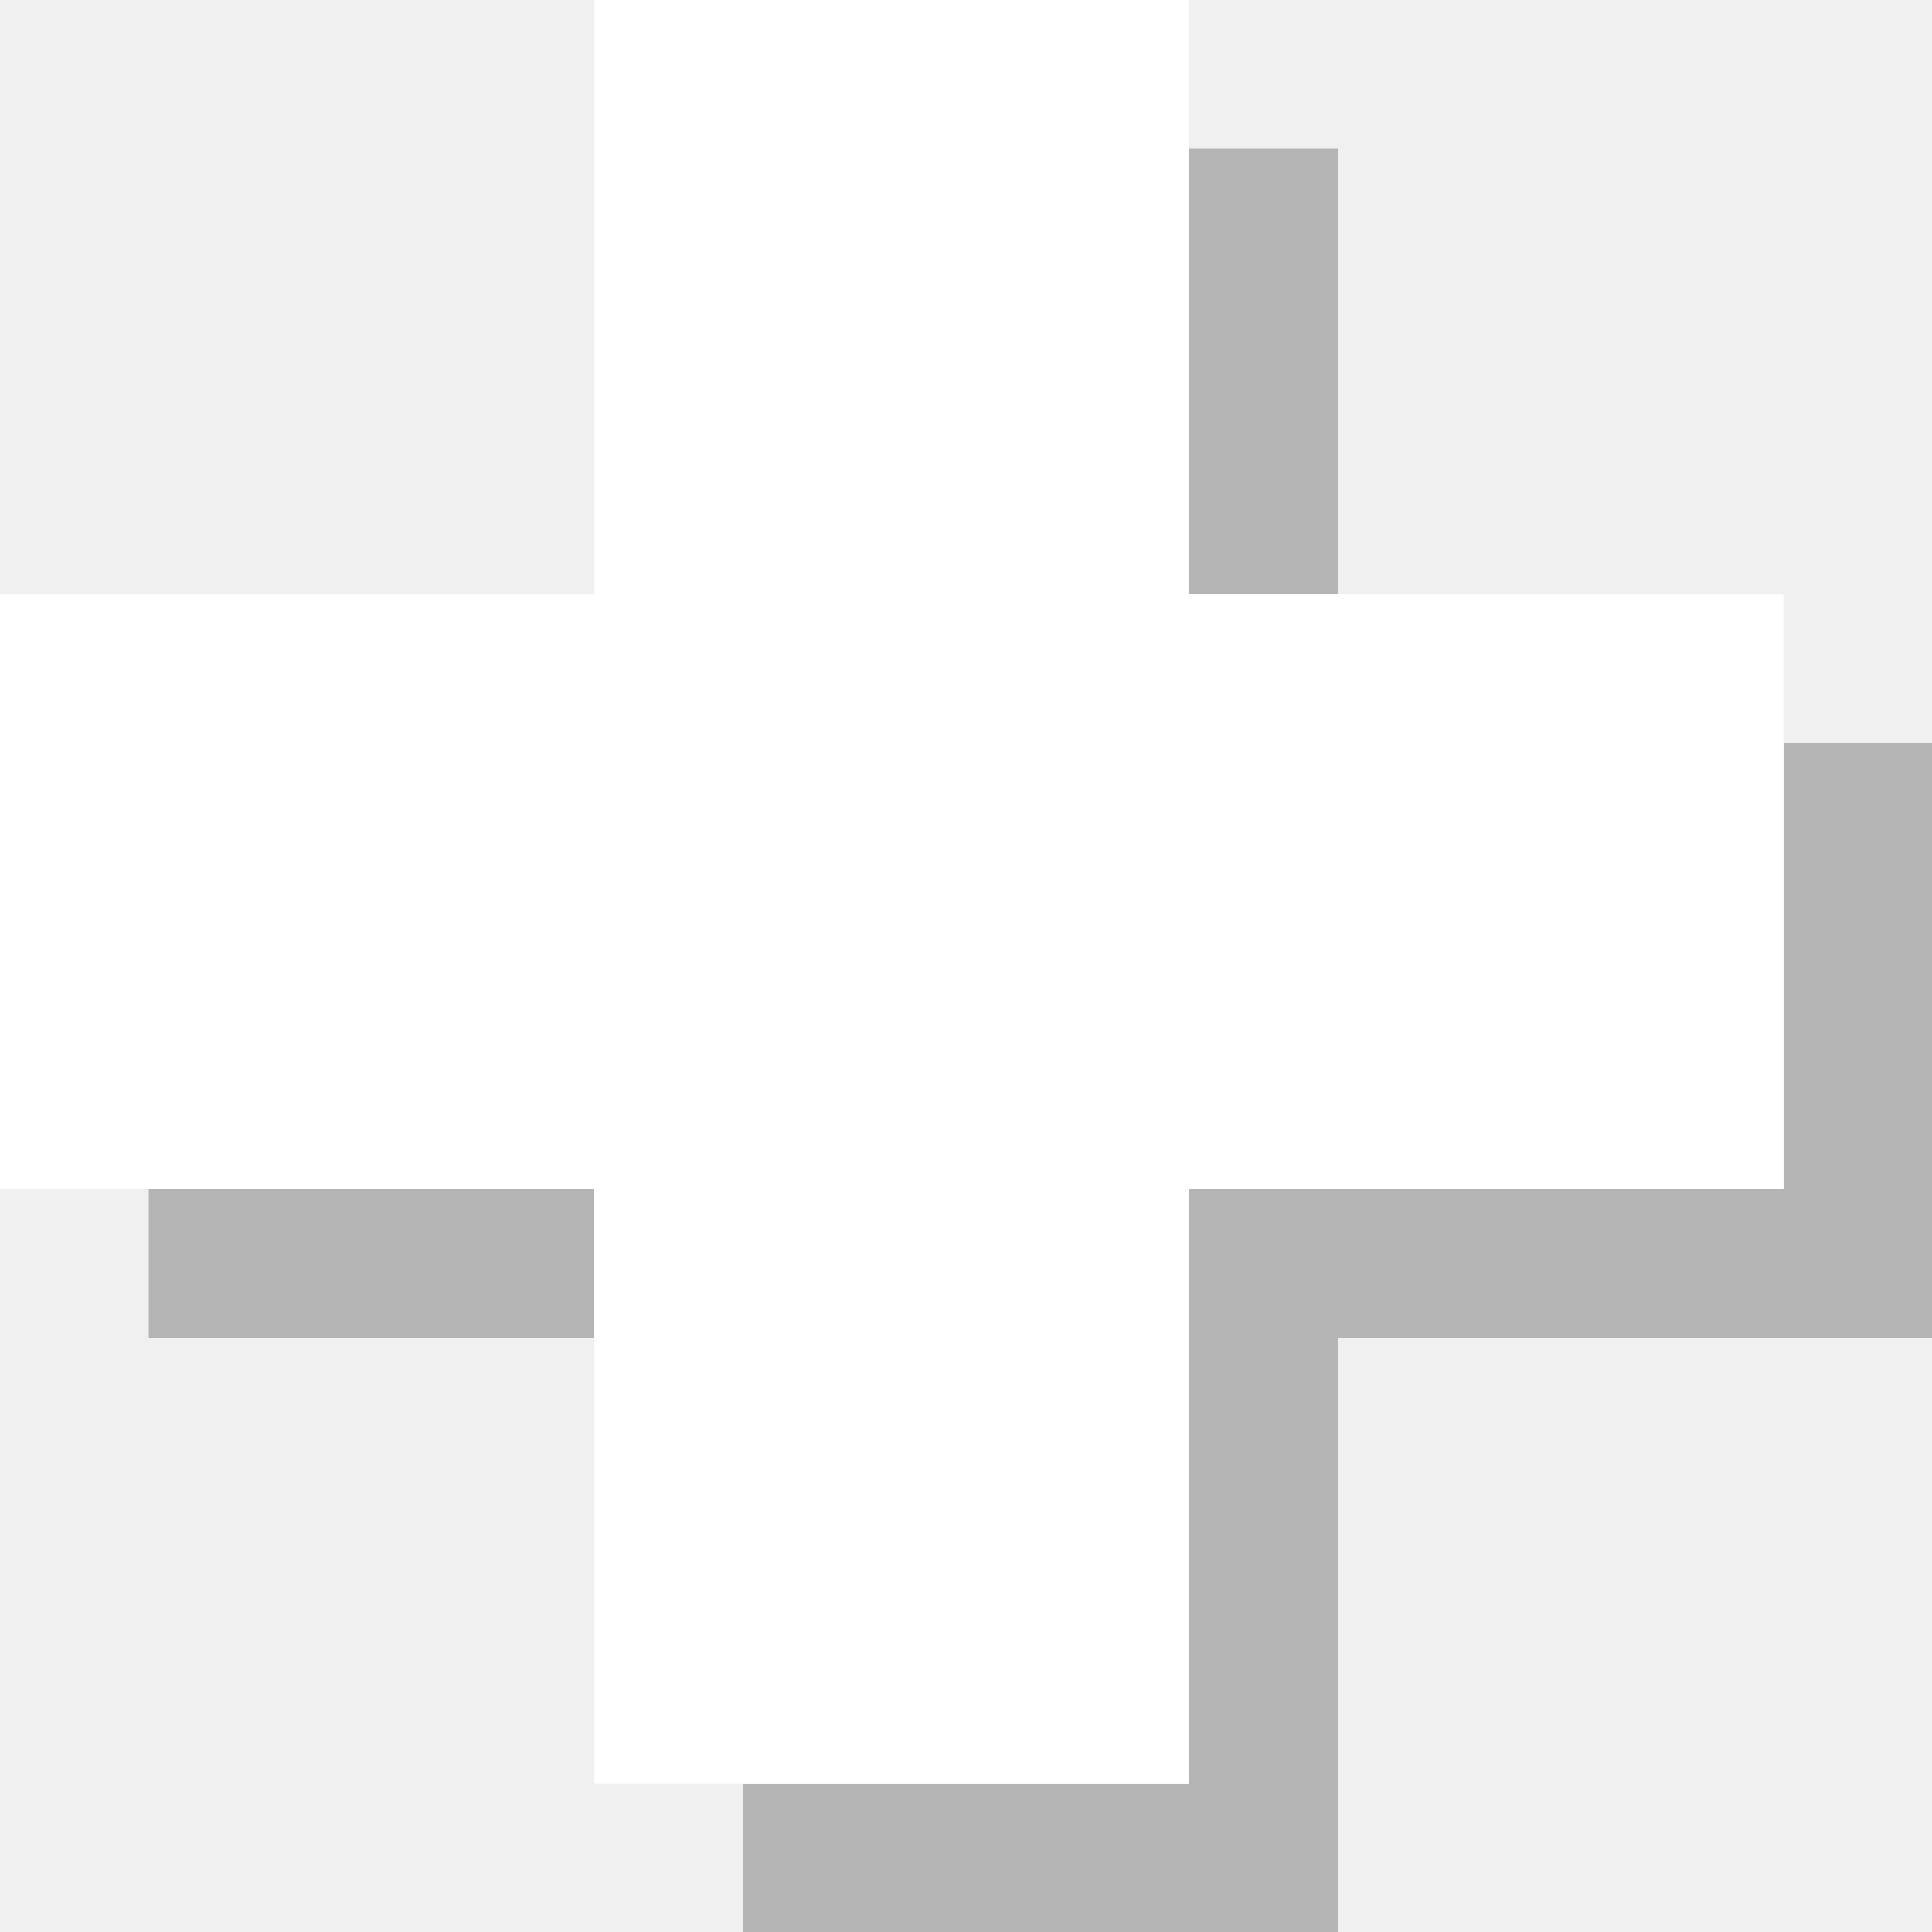
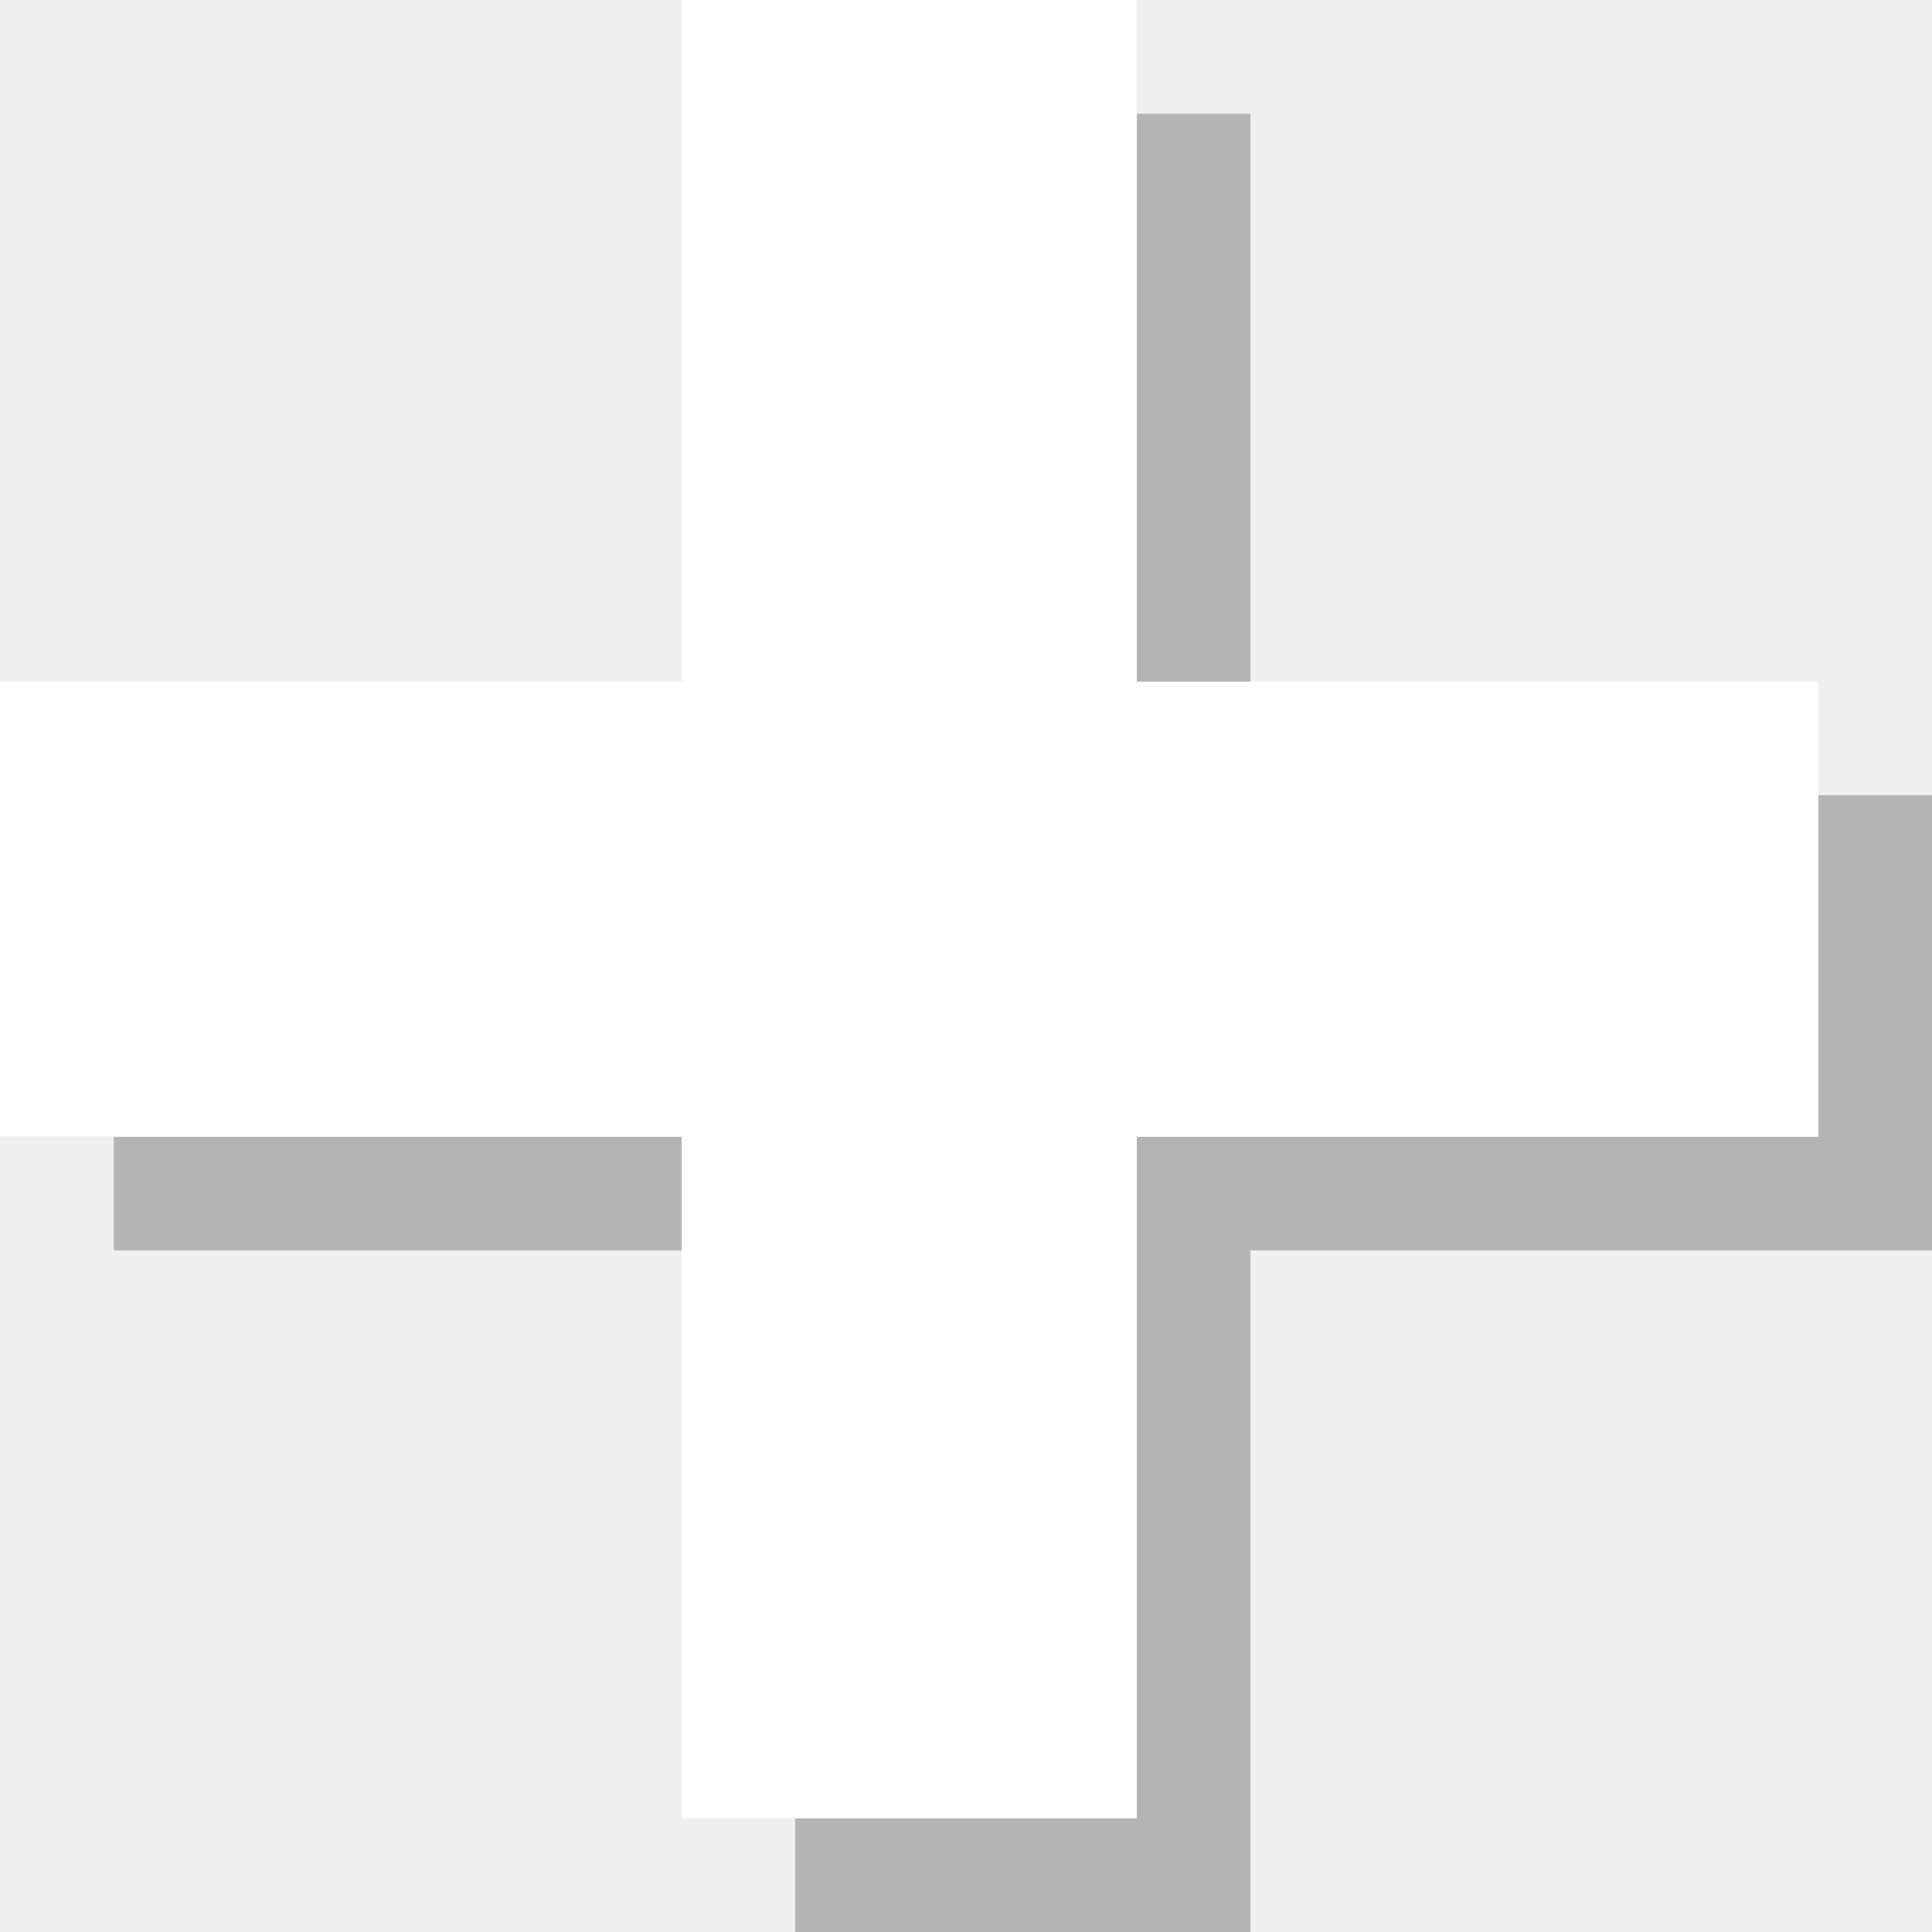
- <svg xmlns="http://www.w3.org/2000/svg" width="13" height="13" viewBox="0 0 13 13" fill="none">
+ <svg xmlns="http://www.w3.org/2000/svg" width="17" height="17" viewBox="0 0 17 17" fill="none">
  <g filter="url(#filter0_d_265_18)">
-     <rect y="4" width="12" height="4" fill="white" />
-     <rect x="4" y="12" width="12" height="4" transform="rotate(-90 4 12)" fill="white" />
+     <rect y="6" width="16" height="4" fill="white" />
+     <rect x="6" y="16" width="16" height="4" transform="rotate(-90 6 16)" fill="white" />
  </g>
  <defs>
-     <filter id="filter0_d_265_18" x="0" y="0" width="13" height="13" filterUnits="userSpaceOnUse" color-interpolation-filters="sRGB">
+     <filter id="filter0_d_265_18" x="0" y="0" width="17" height="17" filterUnits="userSpaceOnUse" color-interpolation-filters="sRGB">
      <feFlood flood-opacity="0" result="BackgroundImageFix" />
      <feColorMatrix in="SourceAlpha" type="matrix" values="0 0 0 0 0 0 0 0 0 0 0 0 0 0 0 0 0 0 127 0" result="hardAlpha" />
      <feOffset dx="1" dy="1" />
      <feComposite in2="hardAlpha" operator="out" />
      <feColorMatrix type="matrix" values="0 0 0 0 0 0 0 0 0 0 0 0 0 0 0 0 0 0 0.25 0" />
      <feBlend mode="normal" in2="BackgroundImageFix" result="effect1_dropShadow_265_18" />
      <feBlend mode="normal" in="SourceGraphic" in2="effect1_dropShadow_265_18" result="shape" />
    </filter>
  </defs>
</svg>
